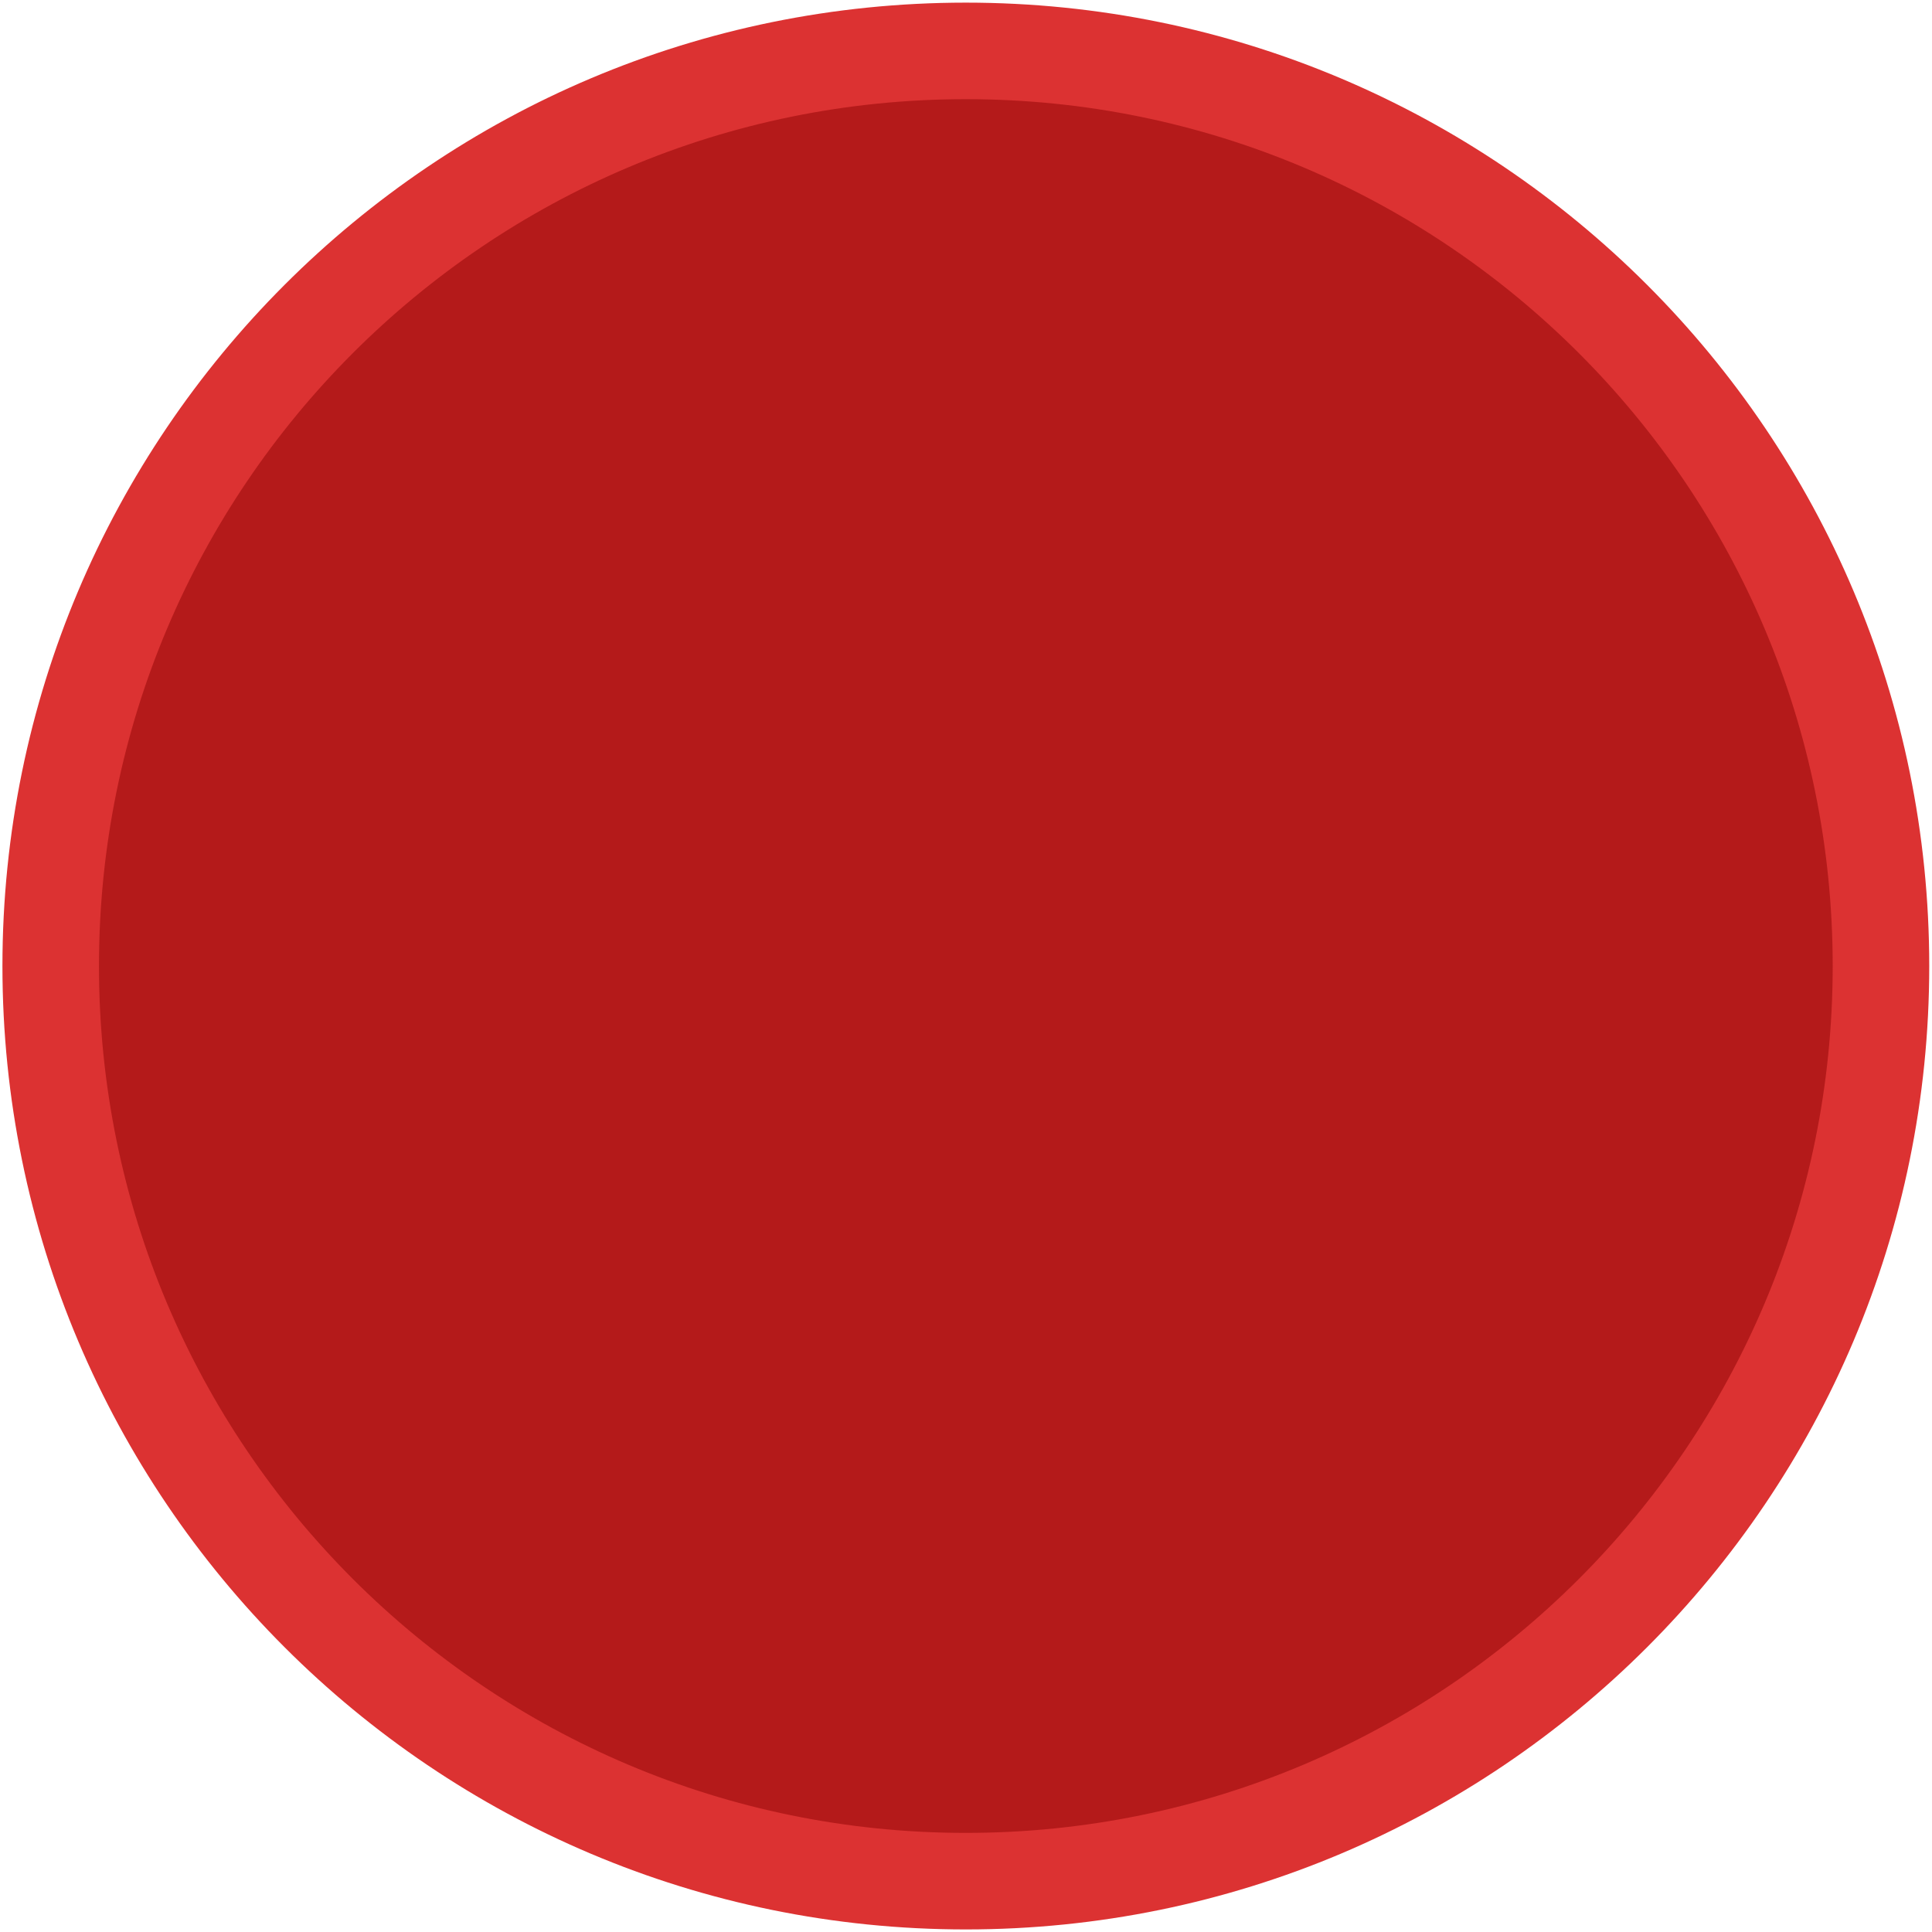
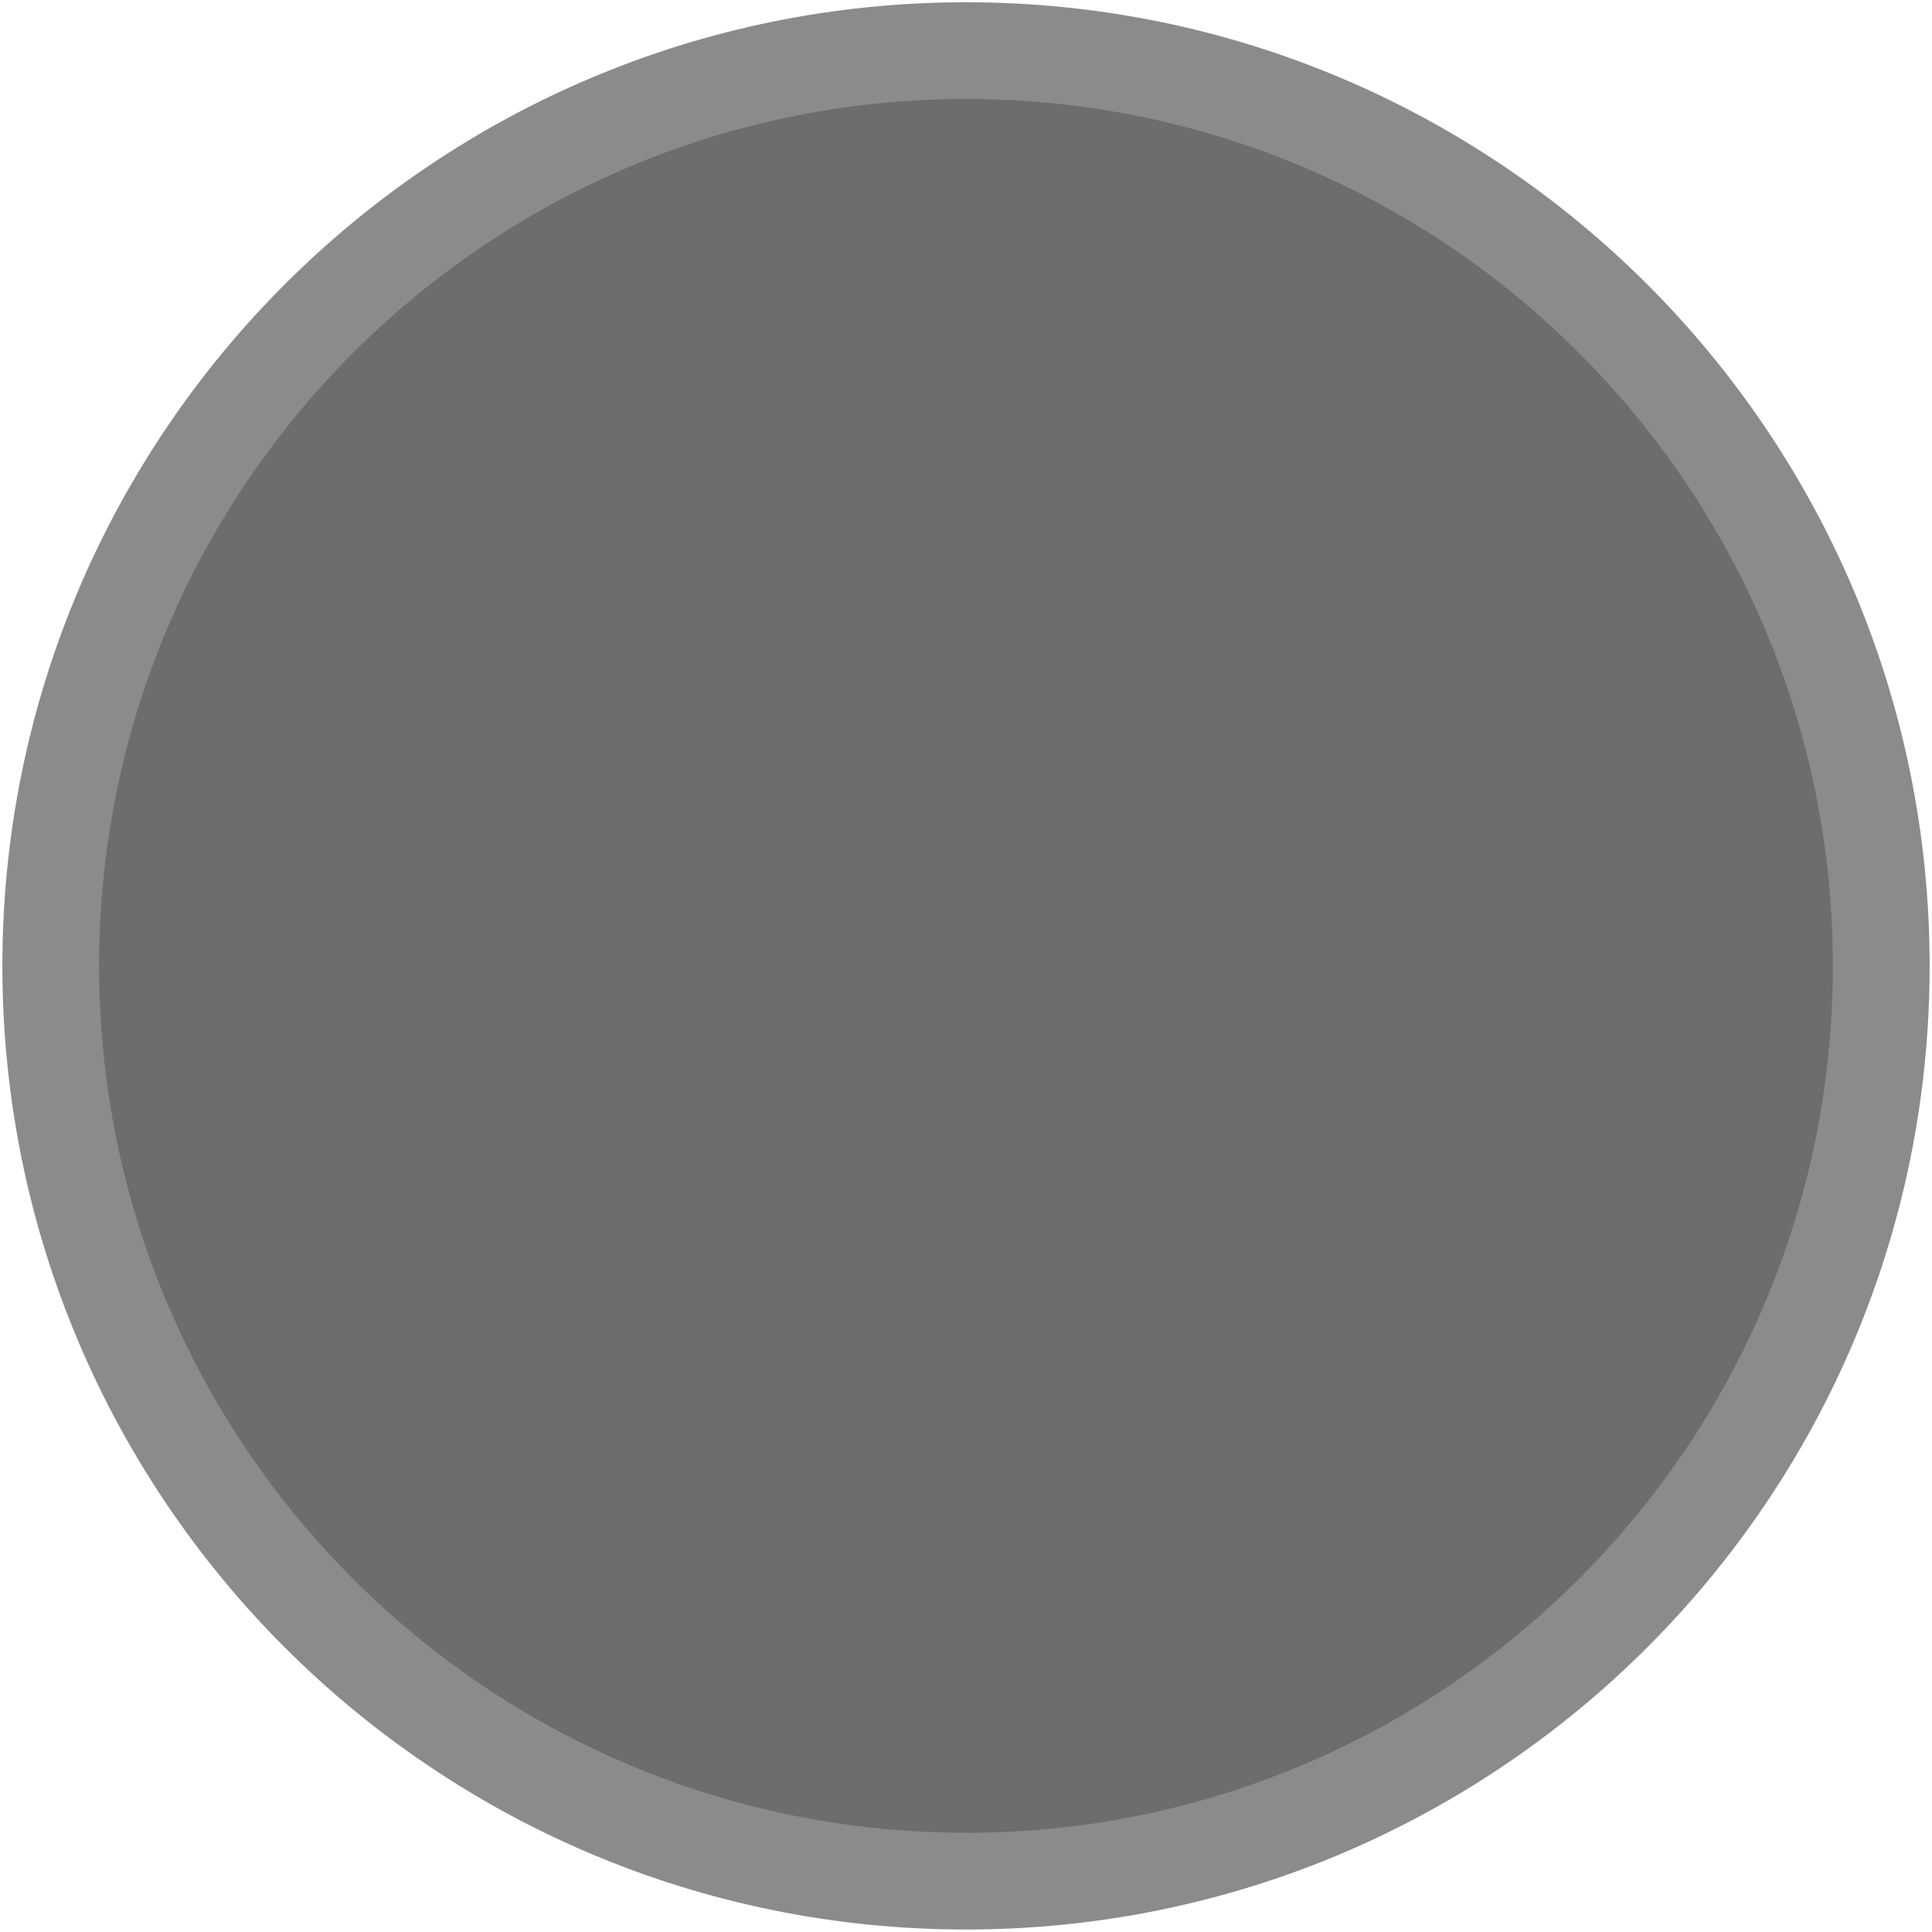
<svg xmlns="http://www.w3.org/2000/svg" id="svg8" version="1.1" viewBox="0 0 5.292 5.292" height="20" width="20">
  <defs id="defs2" />
-   <g transform="matrix(1.111111,0,0,1.111111,1.6391275e-8,-324.7083)" id="layer1">
-     <circle r="2.256" cy="294.619" cx="2.381" id="path815" style="opacity:1;fill:#b41a1a;fill-opacity:1;stroke:#dc3232;stroke-width:0.238;stroke-linecap:round;stroke-linejoin:miter;stroke-miterlimit:4;stroke-dasharray:none;stroke-opacity:1;paint-order:markers fill stroke" />
+   <g transform="translate(0,-291.7083)" id="layer1">
+     <circle r="2.507" cy="294.354" cx="2.646" id="path815" style="opacity:1;fill:#6d6d6d;fill-opacity:1;stroke:#8b8b8b;stroke-width:0.265;stroke-linecap:round;stroke-linejoin:miter;stroke-miterlimit:4;stroke-dasharray:none;stroke-opacity:1;paint-order:markers fill stroke" />
  </g>
</svg>
